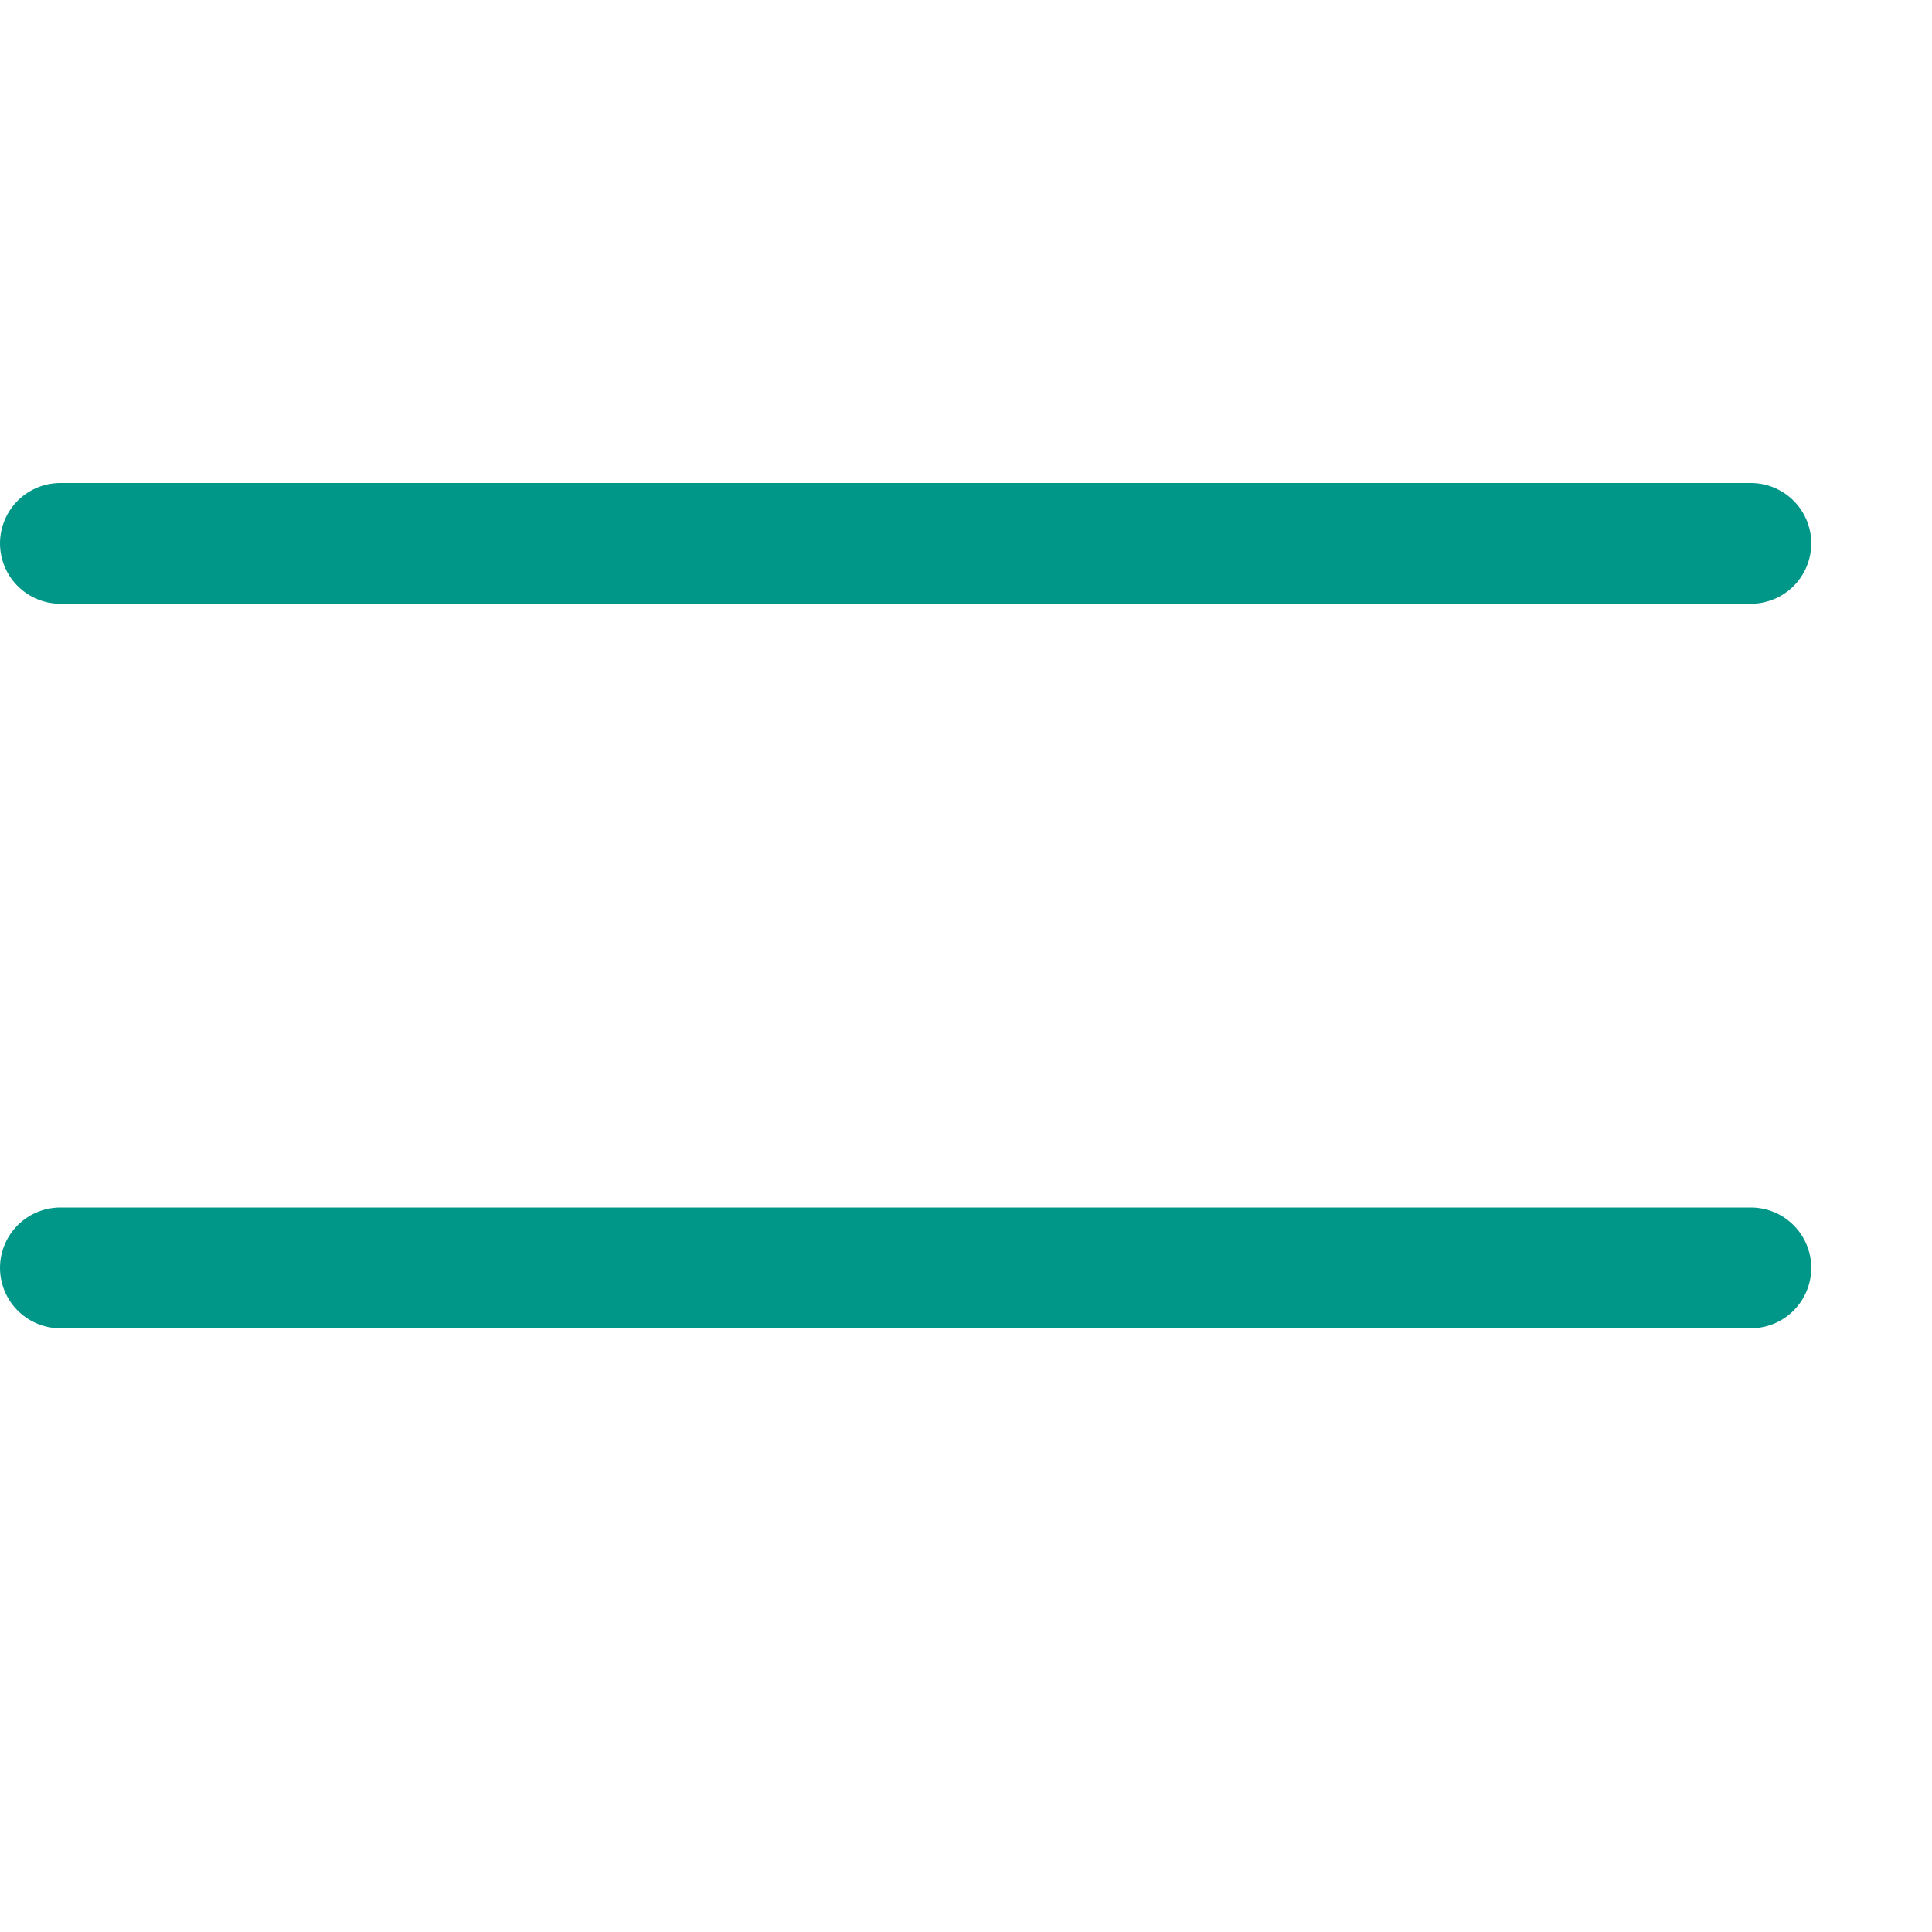
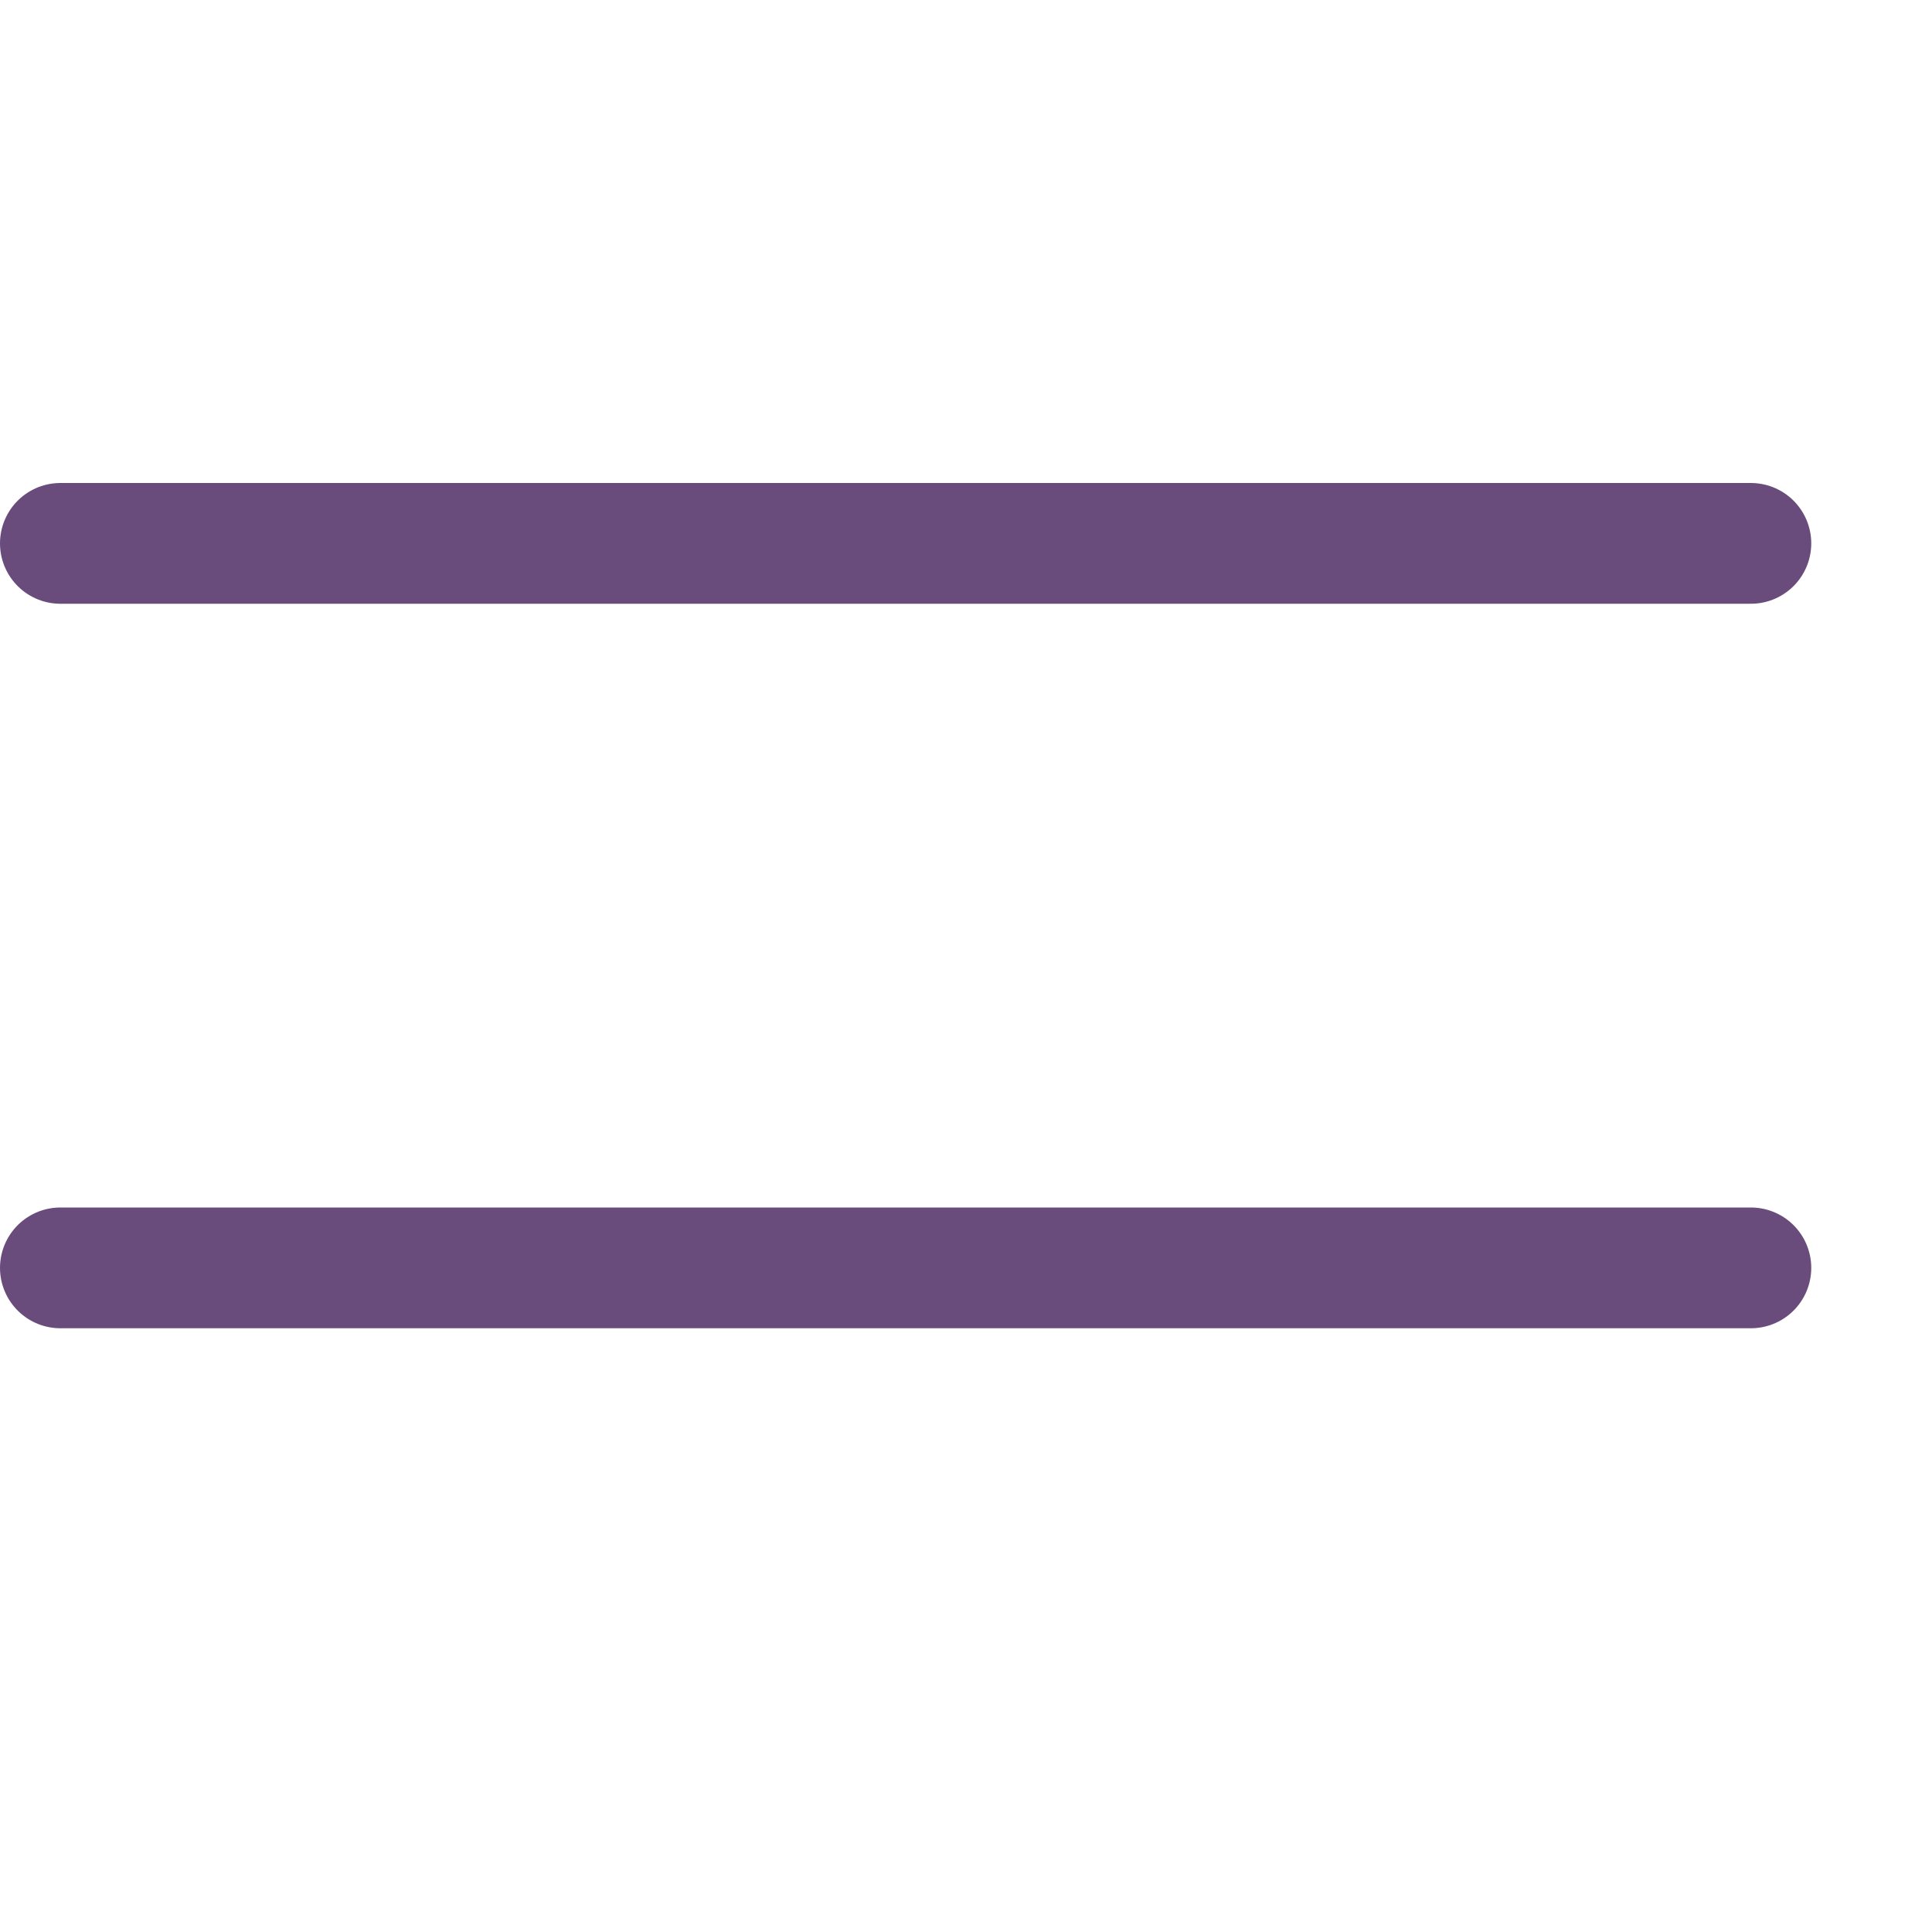
<svg xmlns="http://www.w3.org/2000/svg" width="16" height="16" viewBox="0 0 16 16">
-   <line x1="0.5" y1="4.5" x2="14.5" y2="4.5" style="fill:none;stroke:#009688;stroke-linecap:round;stroke-linejoin:round" />
-   <line x1="0.5" y1="10.5" x2="14.5" y2="10.5" style="fill:none;stroke:#009688;stroke-linecap:round;stroke-linejoin:round" />
+   <line x1="0.5" y1="4.5" x2="14.5" y2="4.5" style="fill:none;stroke:#694b7c;stroke-linecap:round;stroke-linejoin:round" />
+   <line x1="0.5" y1="10.5" x2="14.5" y2="10.5" style="fill:none;stroke:#694b7c;stroke-linecap:round;stroke-linejoin:round" />
</svg>
